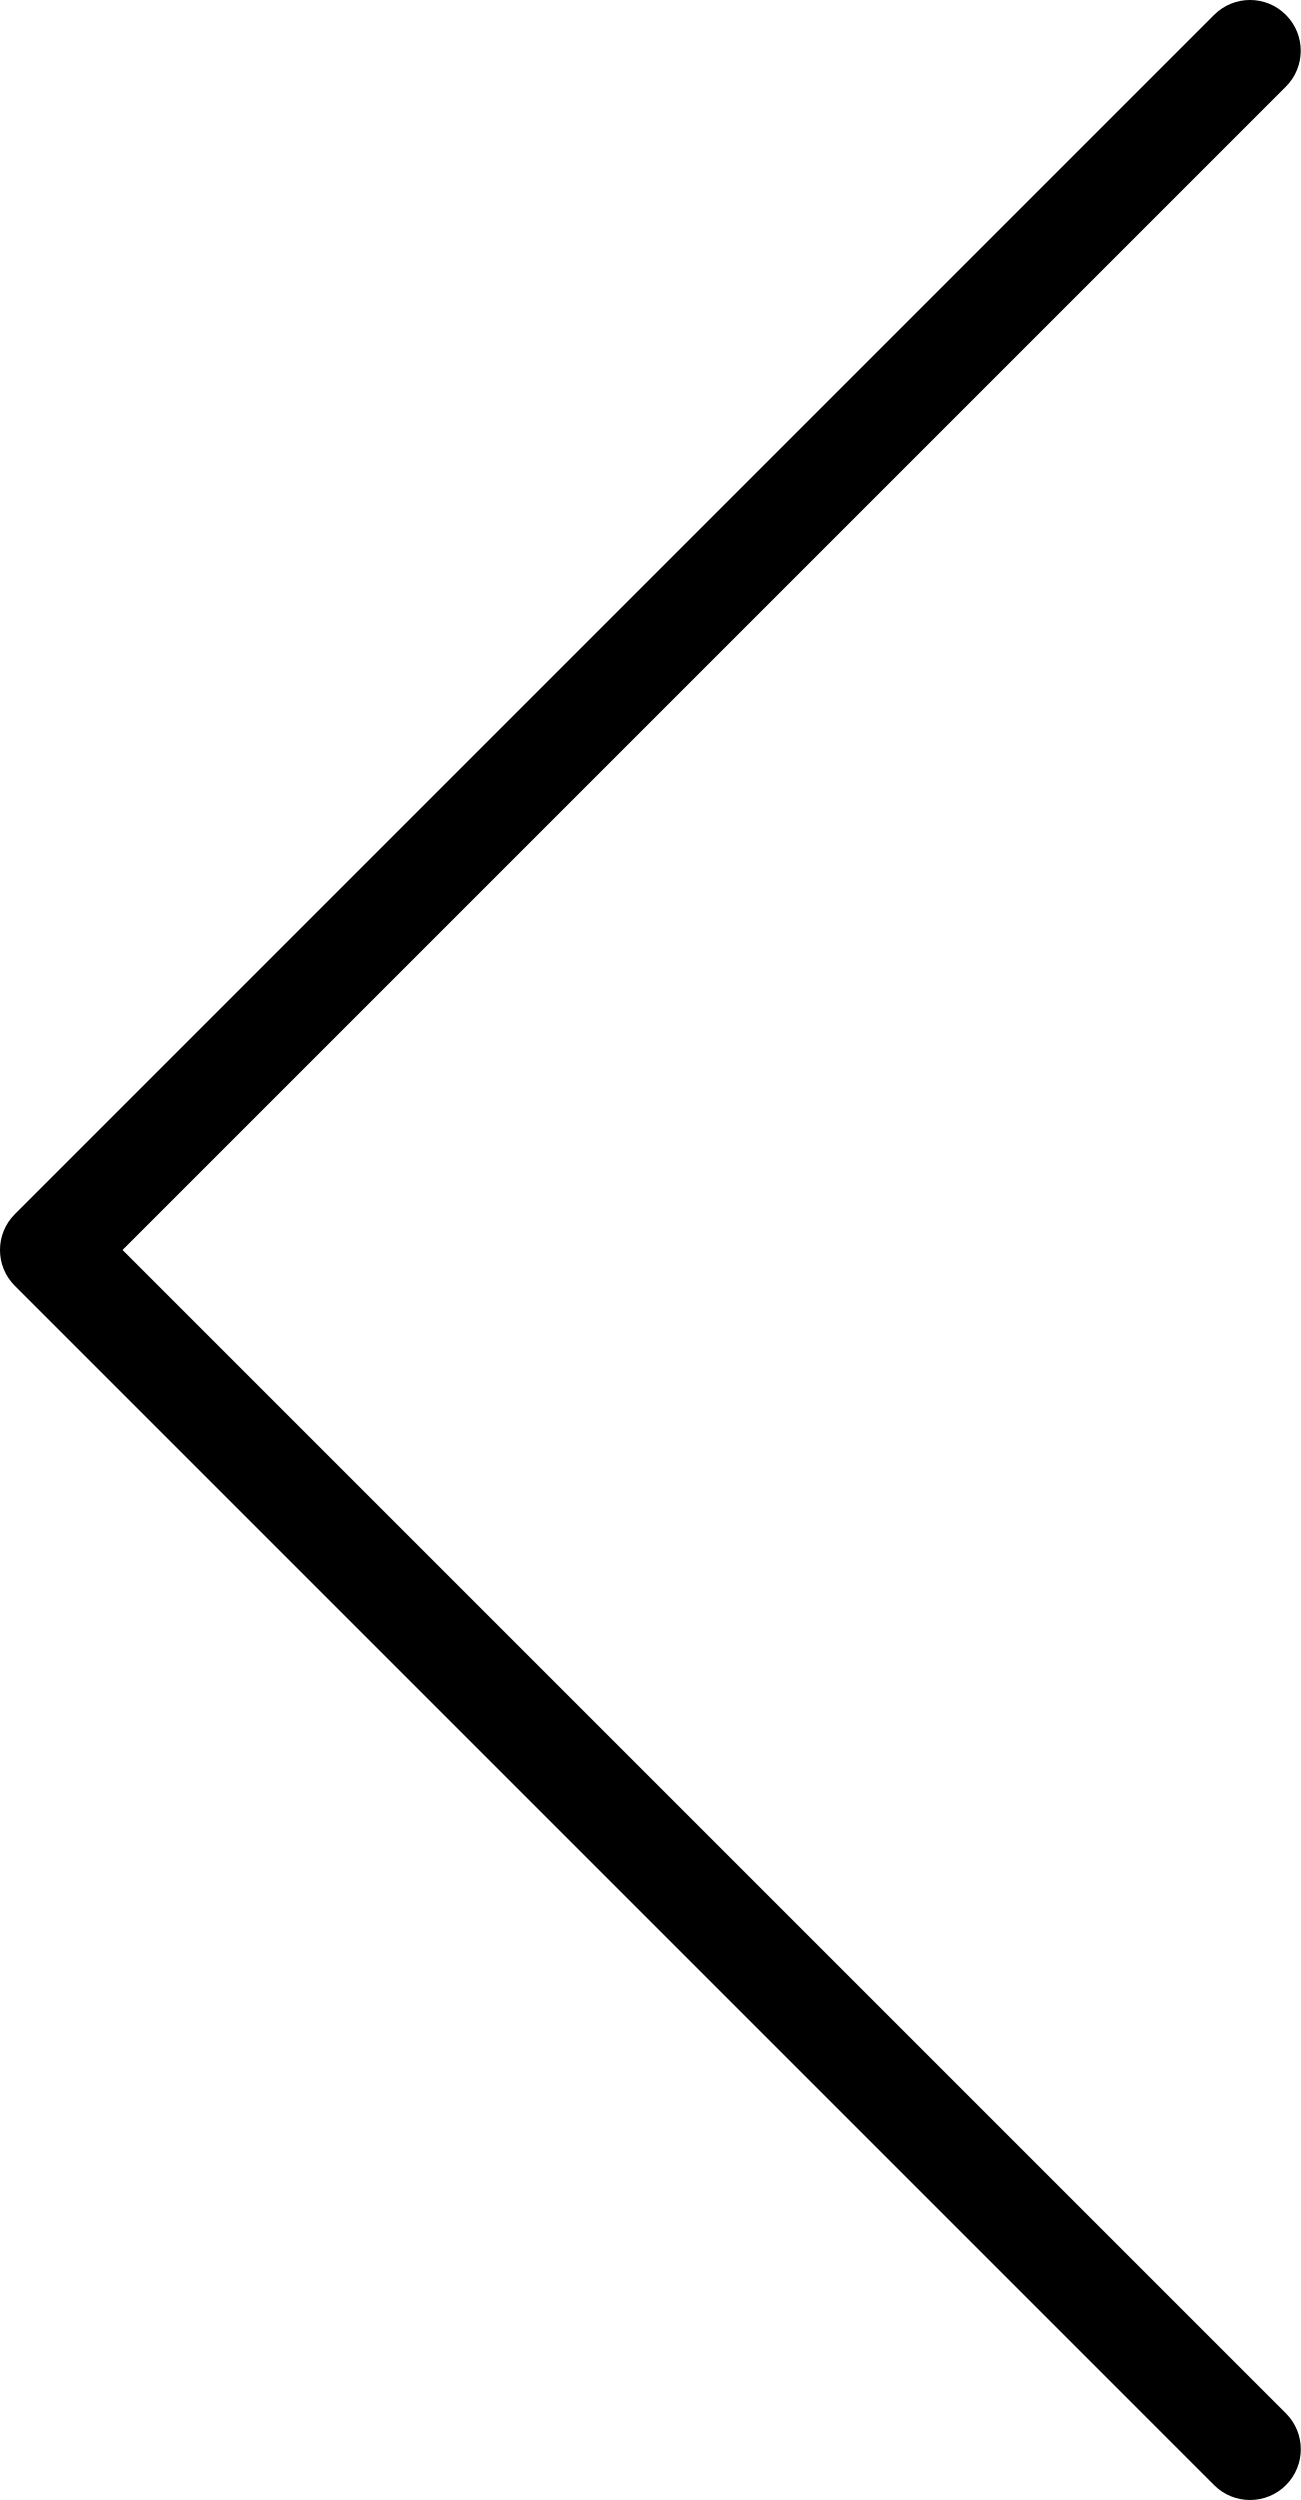
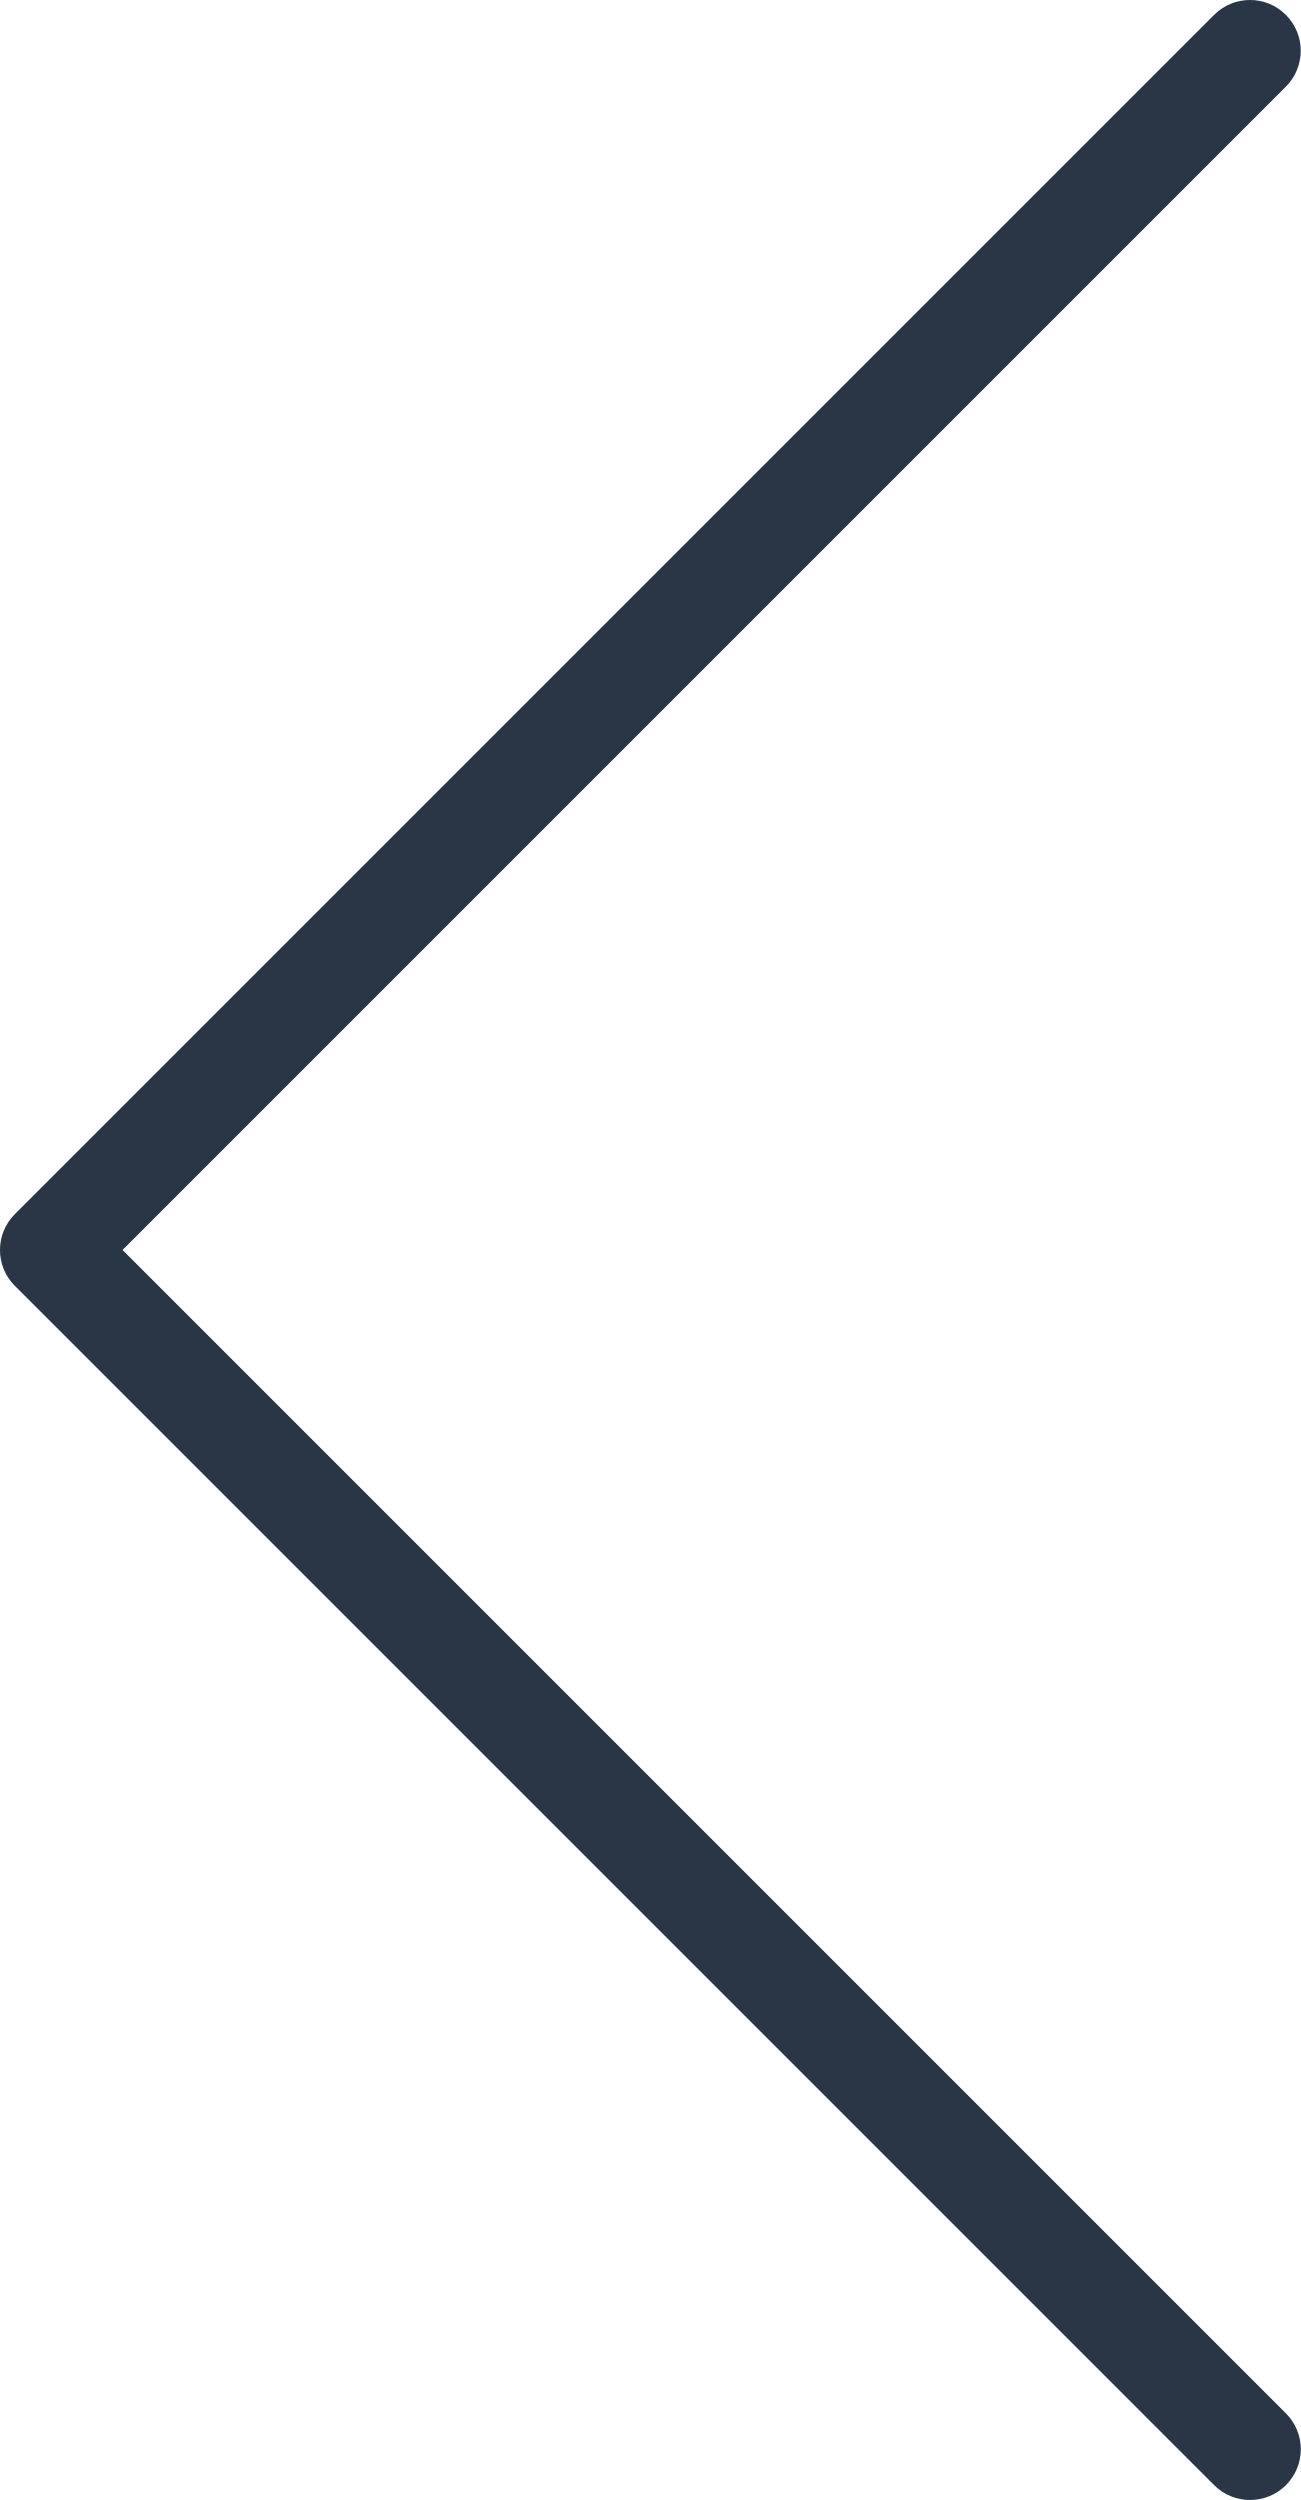
- <svg xmlns="http://www.w3.org/2000/svg" version="1.1" id="Layer_1" x="0px" y="0px" width="21.706px" height="41.719px" viewBox="0 0 21.706 41.719" enable-background="new 0 0 21.706 41.719" xml:space="preserve">
+ <svg xmlns="http://www.w3.org/2000/svg" version="1.1" id="Layer_1" x="0px" y="0px" width="21.706px" height="41.719px" fill="#283645" viewBox="0 0 21.706 41.719" enable-background="new 0 0 21.706 41.719" xml:space="preserve">
  <path d="M2.045,20.859L21.458,1.446c0.331-0.331,0.331-0.867,0-1.198c-0.33-0.331-0.867-0.331-1.197,0L0.248,20.261 c-0.331,0.33-0.331,0.867,0,1.197l20.013,20.013c0.164,0.165,0.382,0.248,0.599,0.248s0.434-0.083,0.599-0.248 c0.331-0.331,0.331-0.867,0-1.198L2.045,20.859z" />
</svg>
